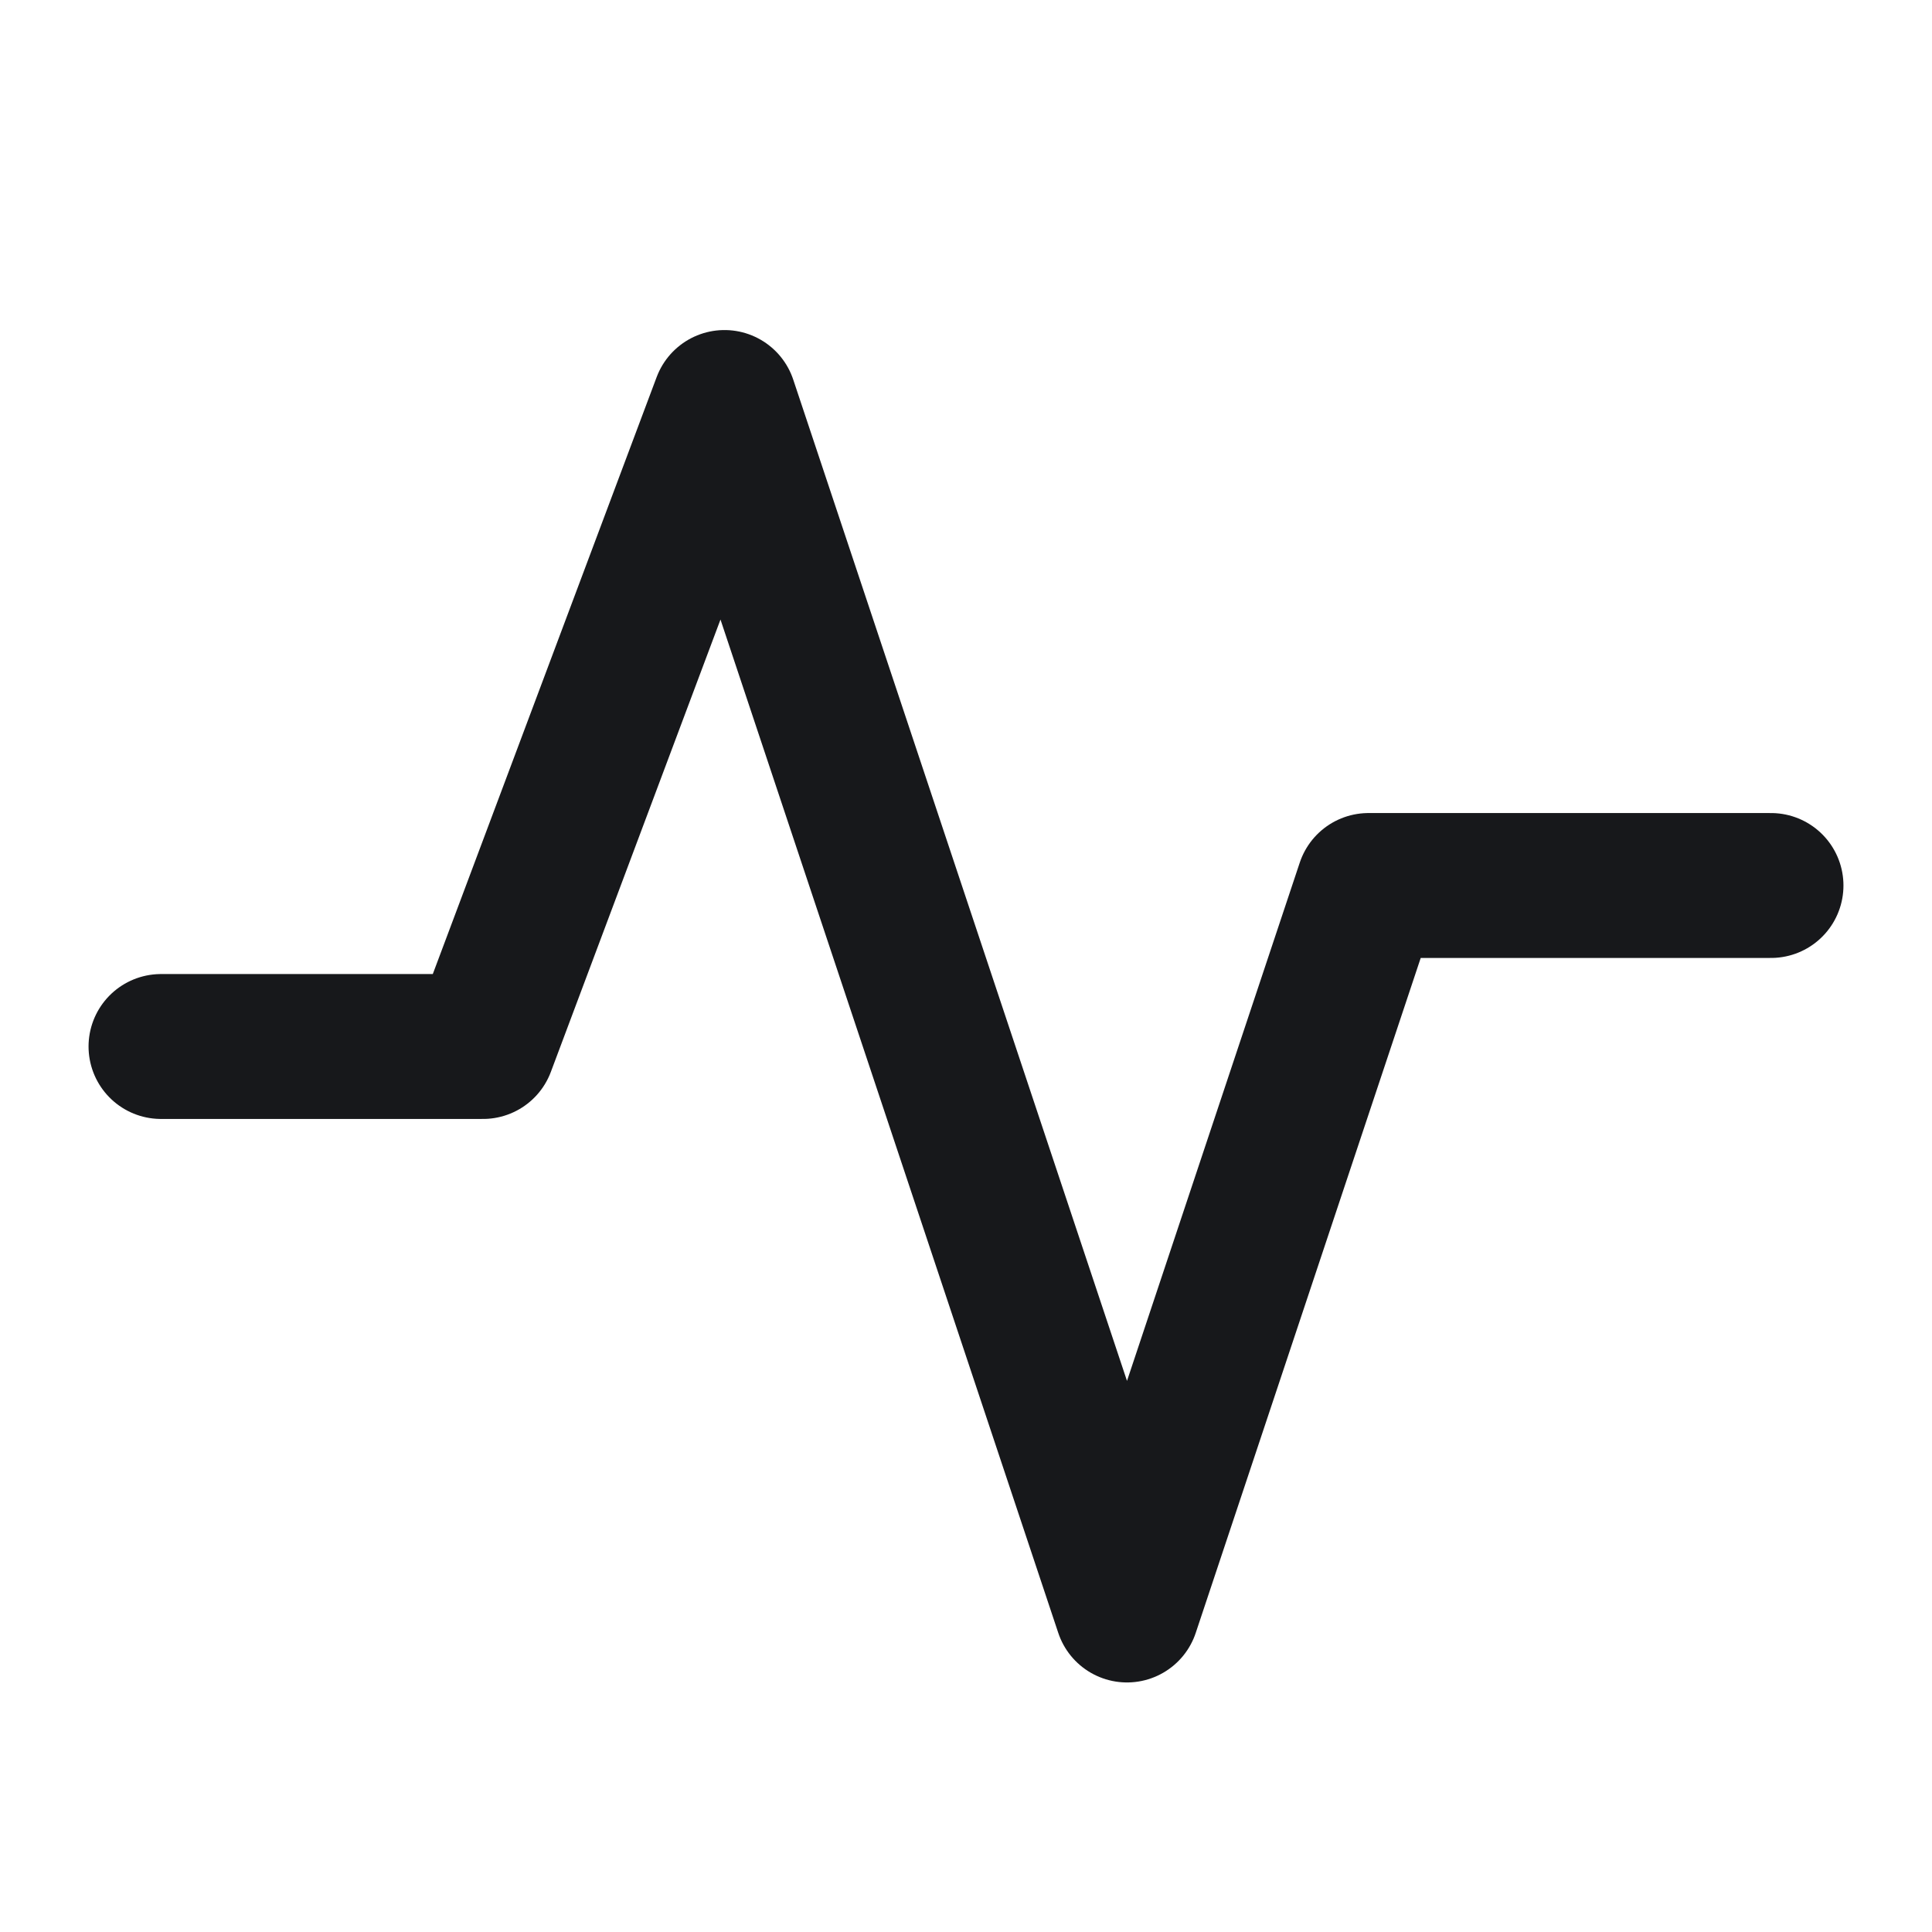
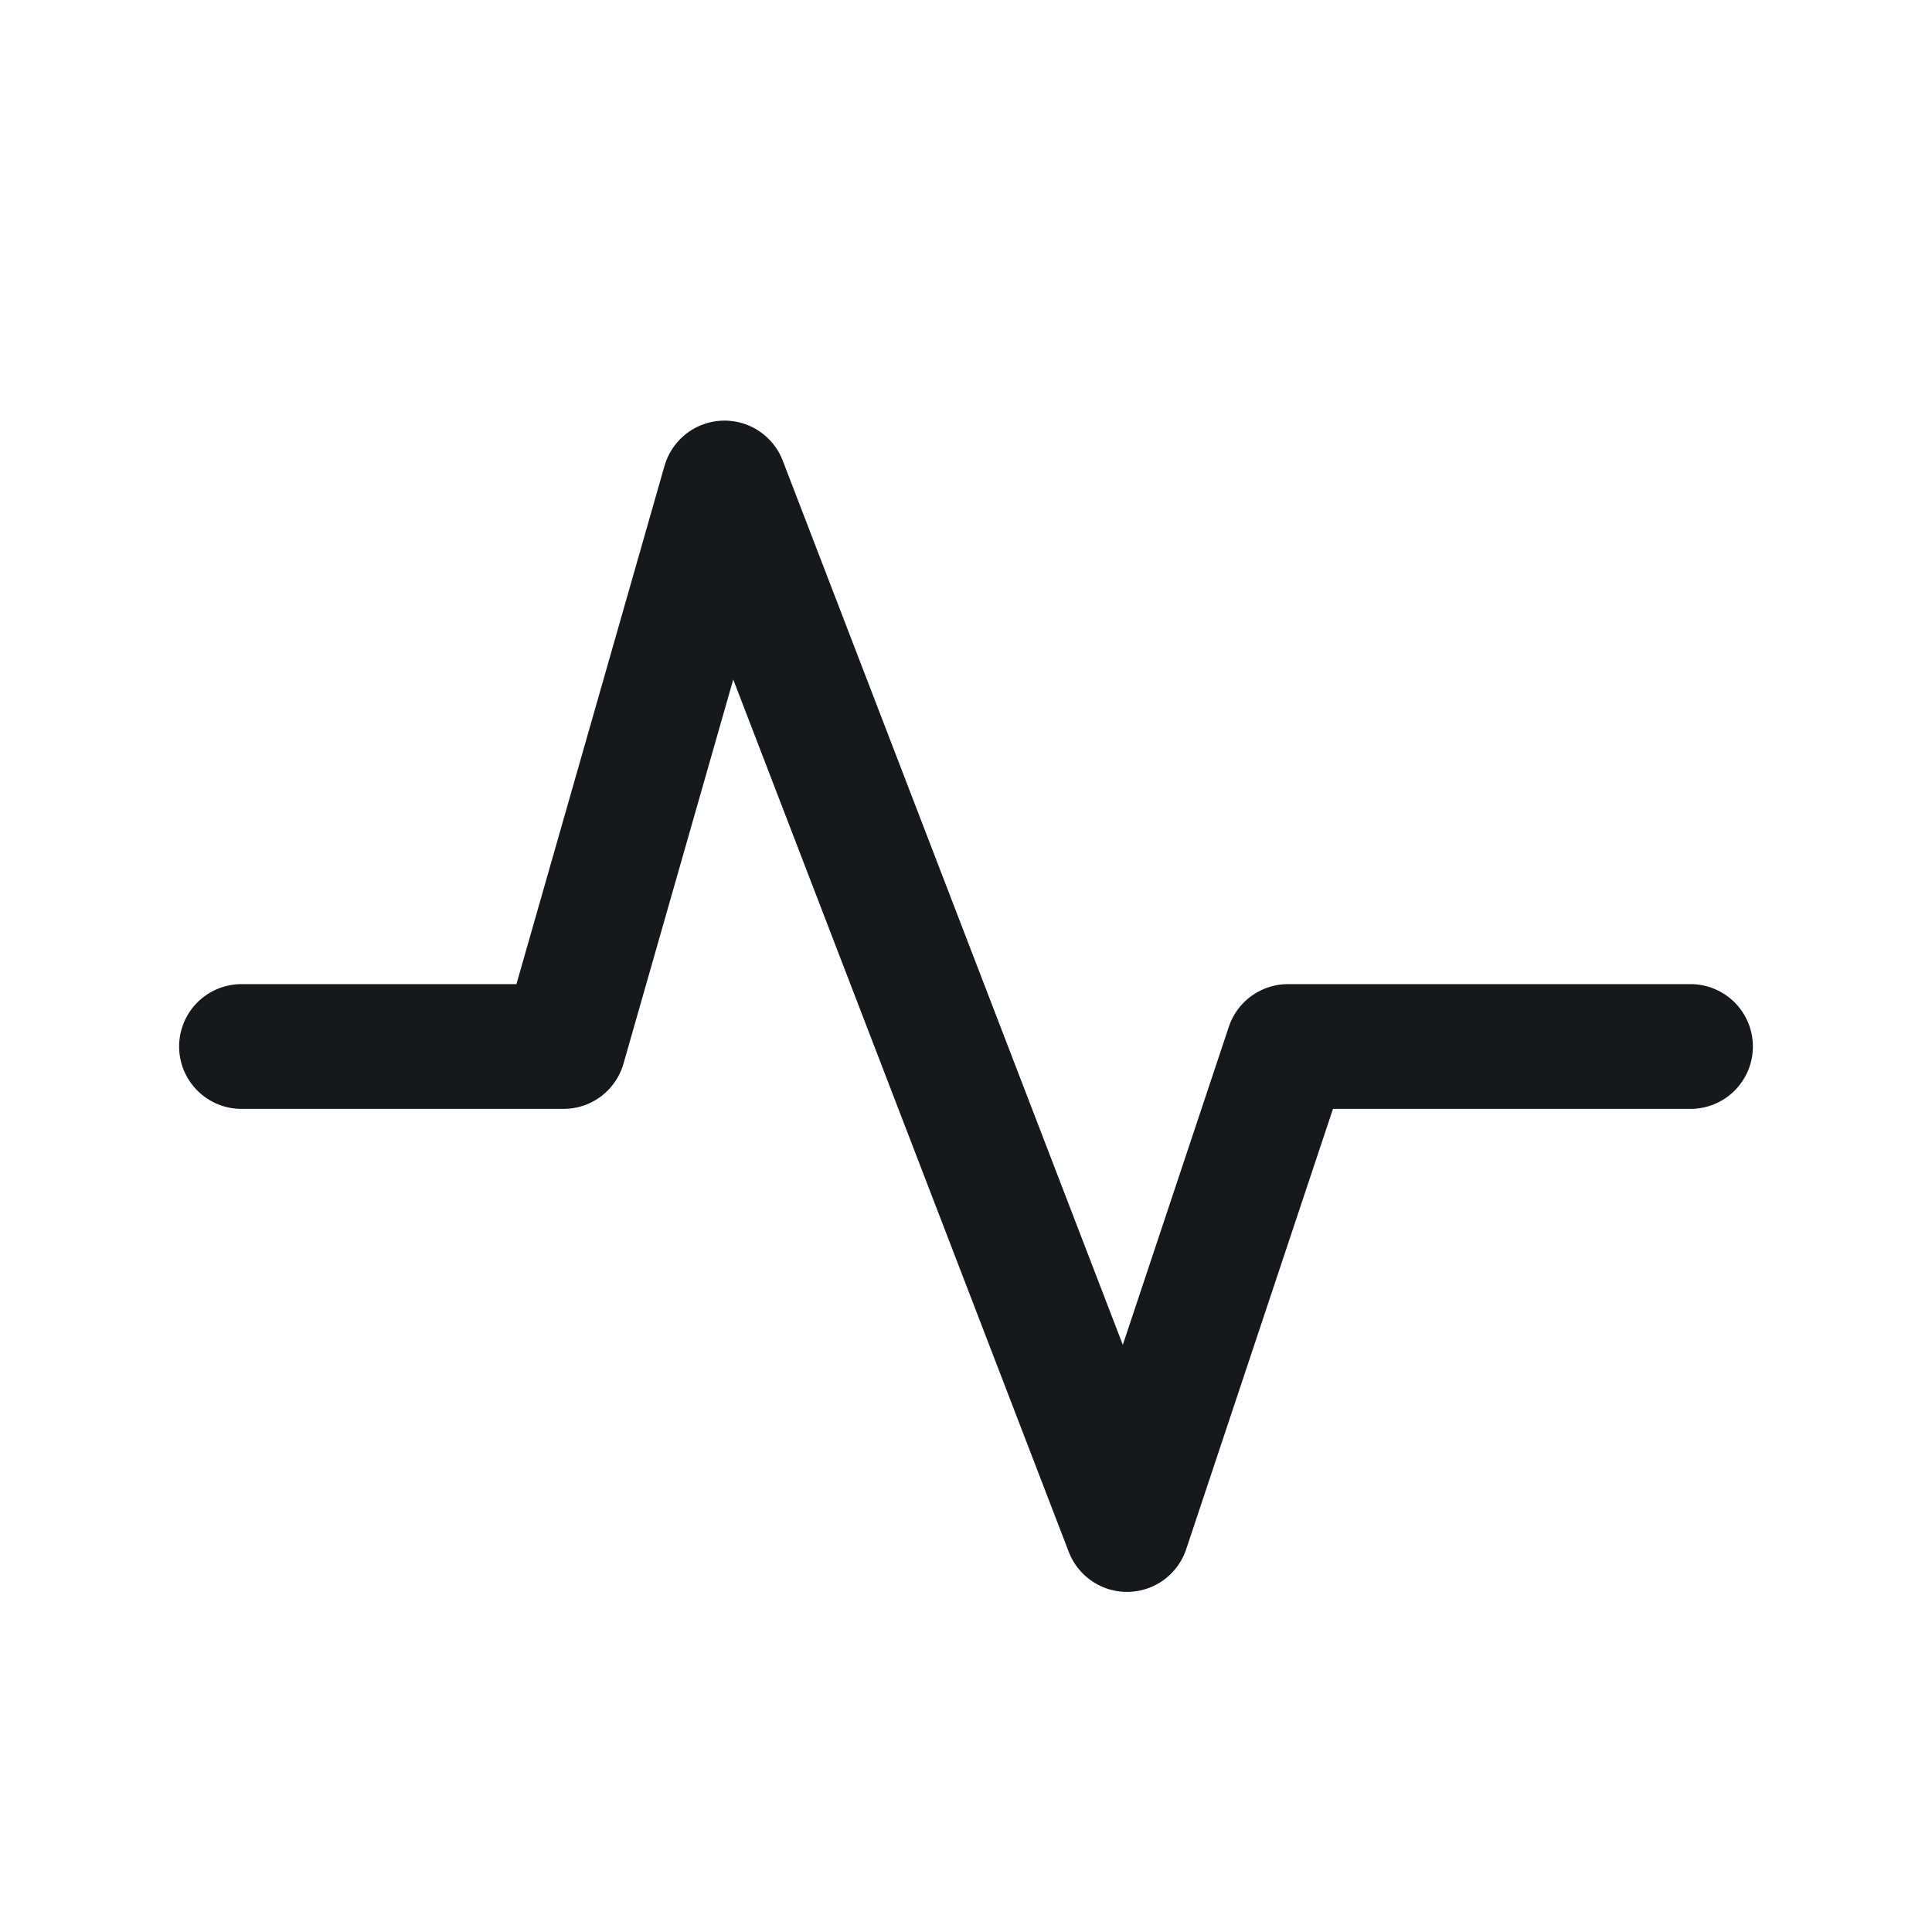
- <svg xmlns="http://www.w3.org/2000/svg" viewBox="0 0 24 24" fill="none" stroke="#17181B" stroke-width="1.8" stroke-linecap="round" stroke-linejoin="round">
-   <path d="M2 13h4l3-8 5 15 3-9h5" />
+ <svg xmlns="http://www.w3.org/2000/svg" viewBox="0 0 24 24">
+   <g fill="none" stroke="#17181B" stroke-width="1.55" stroke-linecap="round" stroke-linejoin="round">
+     <path d="M3 13h4l2-7 5 13 2-6h5" />
+   </g>
</svg>
